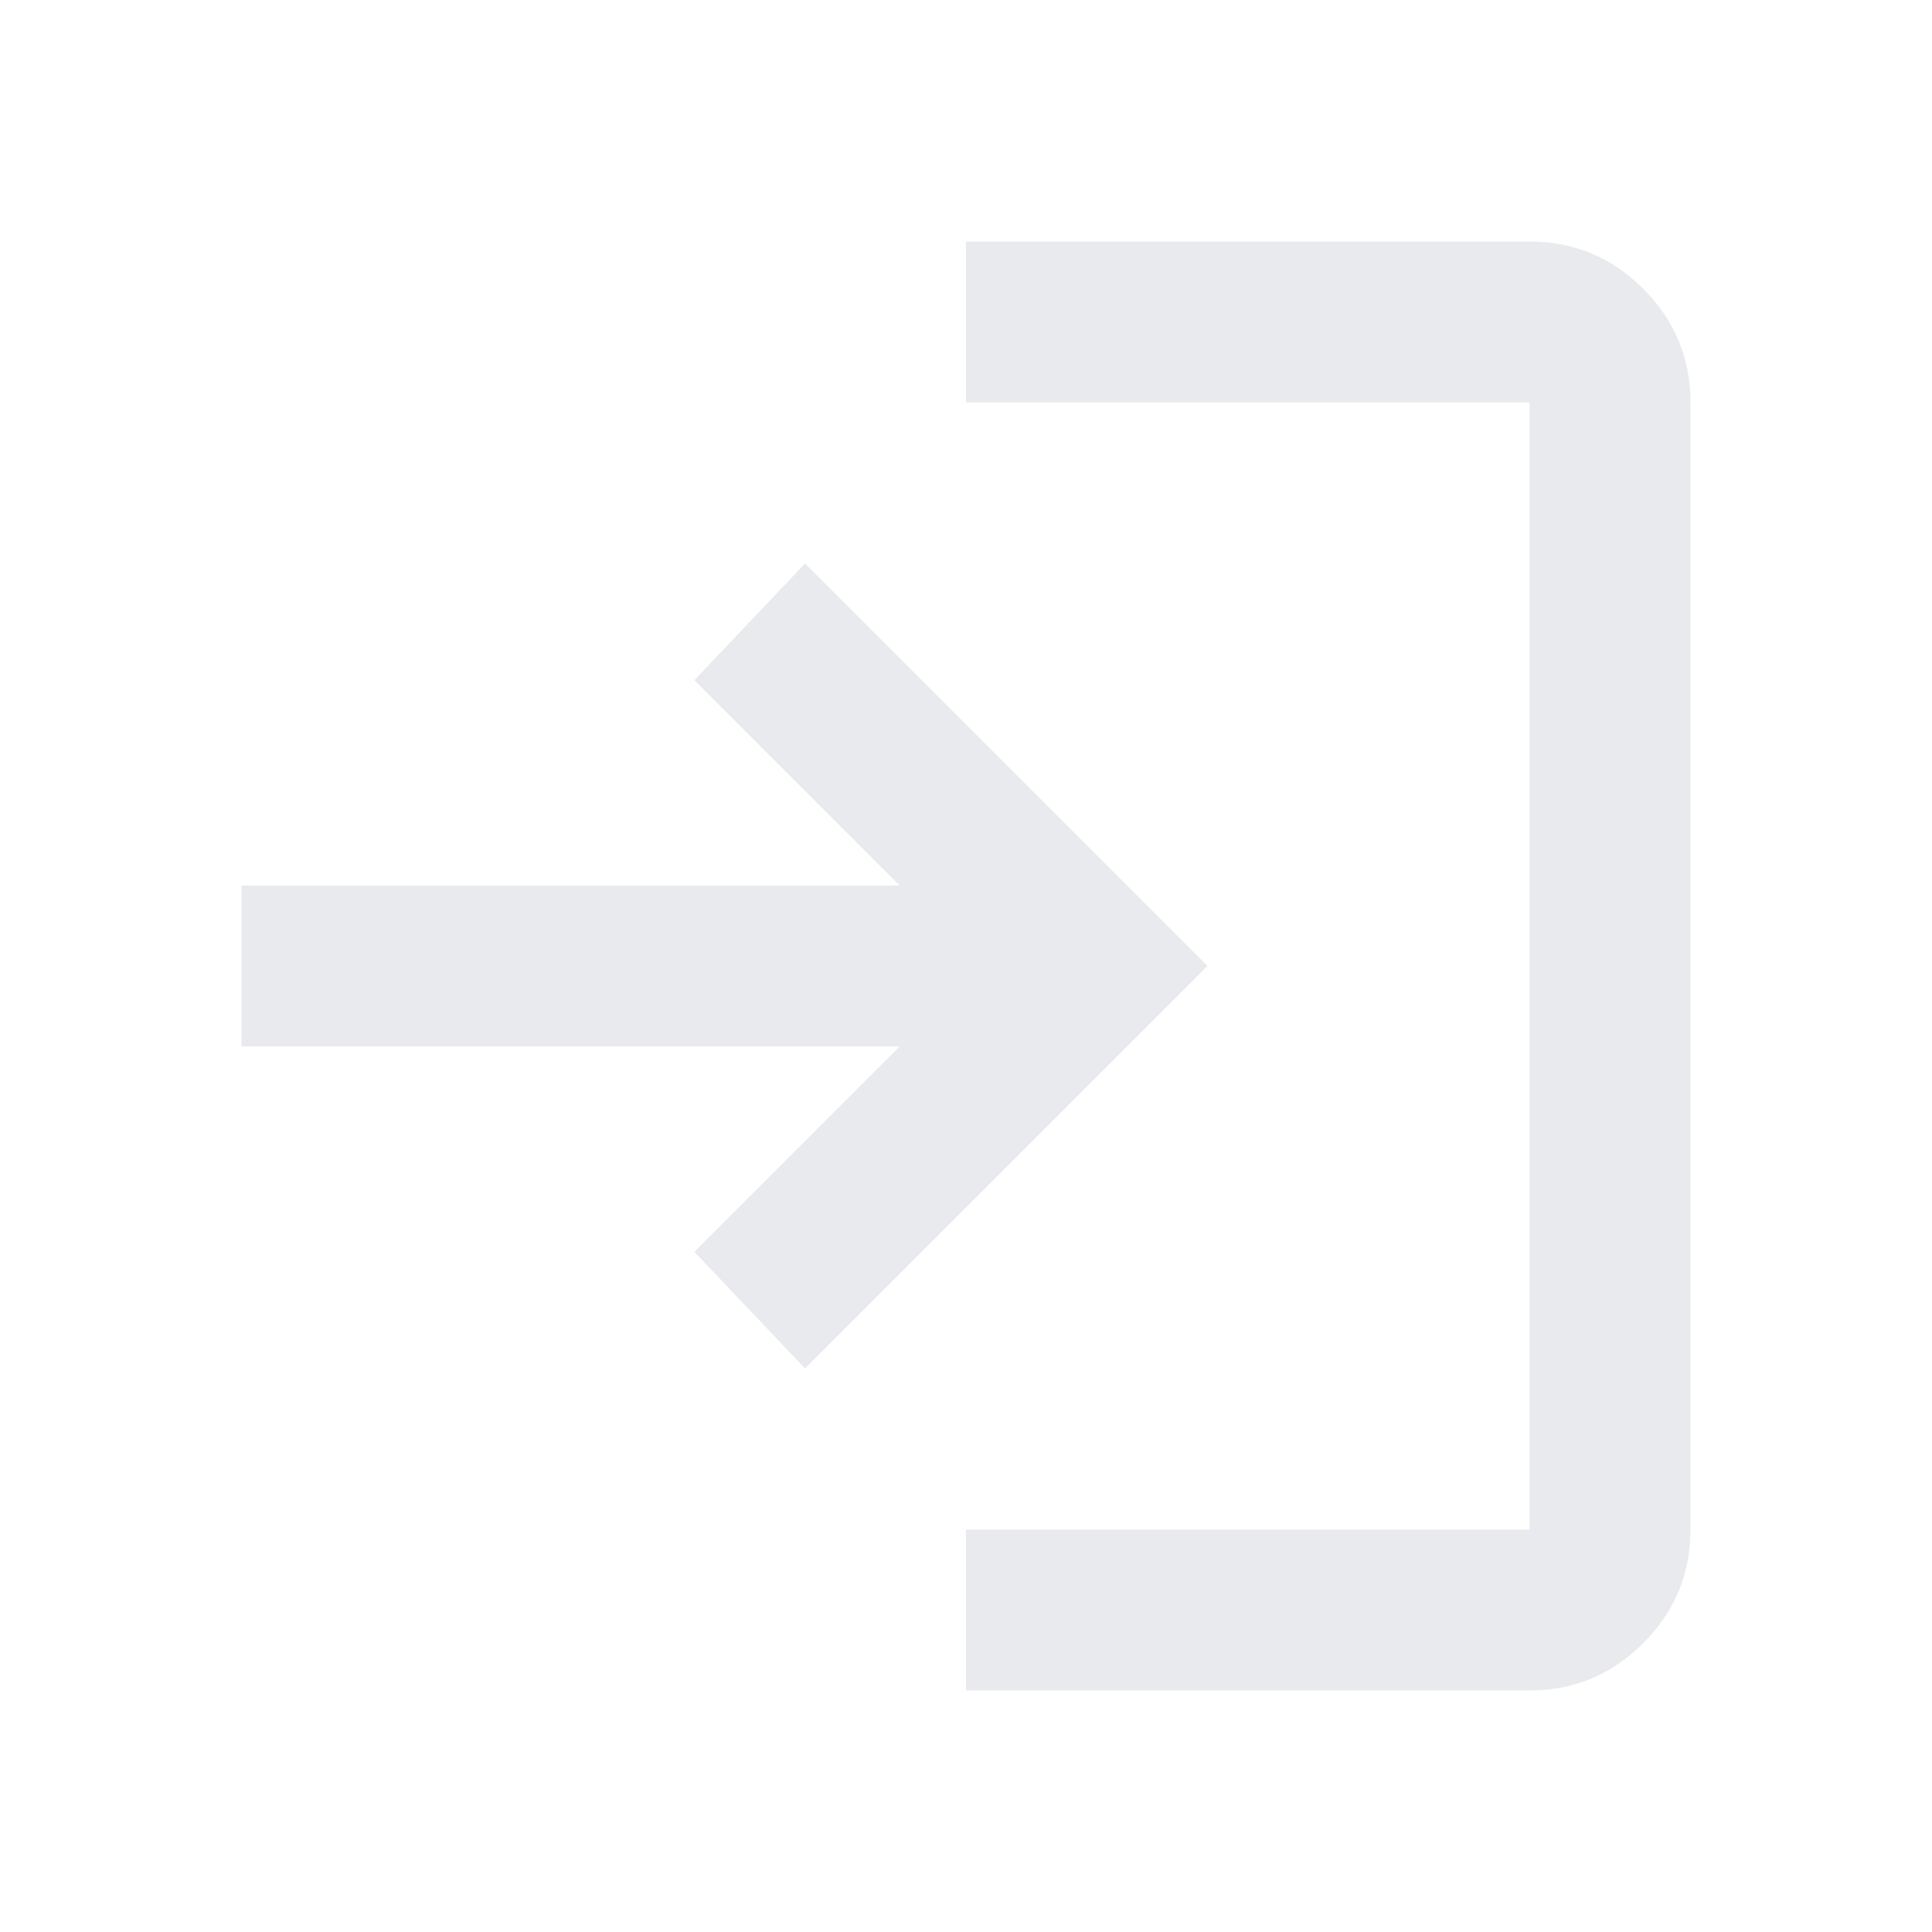
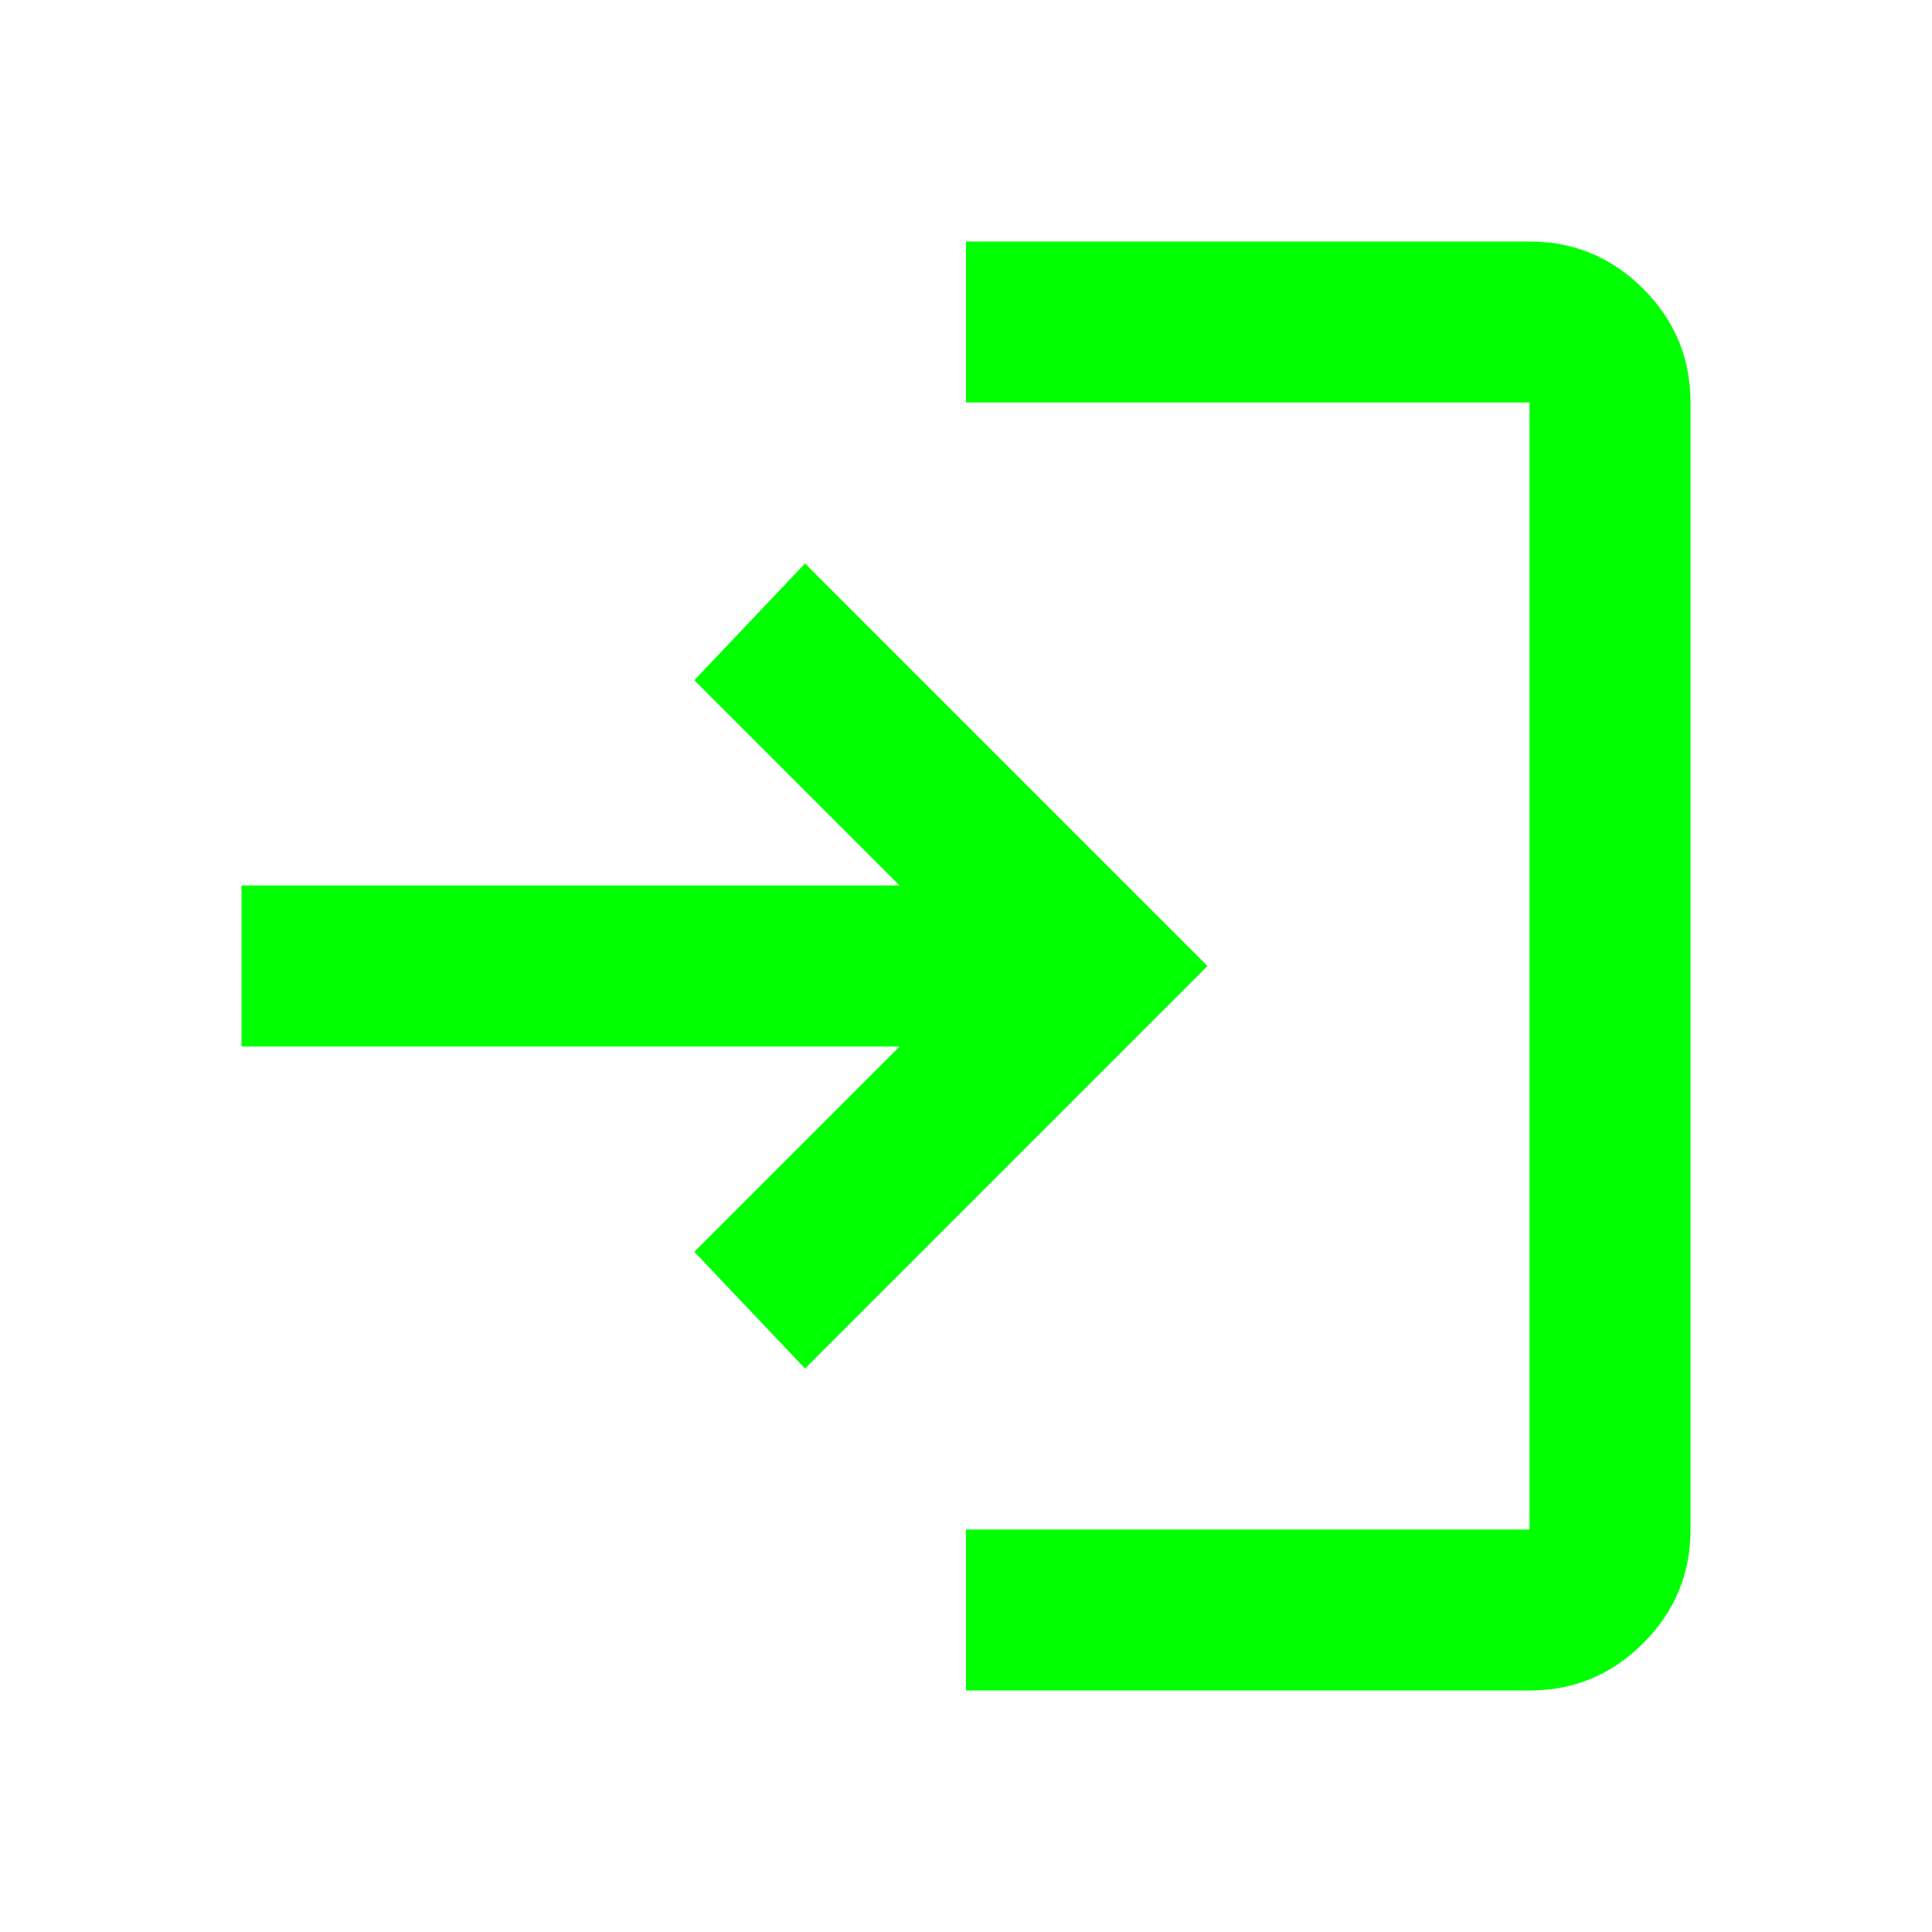
- <svg xmlns="http://www.w3.org/2000/svg" height="24px" viewBox="0 -960 960 960" width="24px" fill="#e8eaed">
+ <svg xmlns="http://www.w3.org/2000/svg" height="24px" viewBox="0 -960 960 960" width="24px" fill="#00FF00">
  <path d="M480-120v-80h280v-560H480v-80h280q33 0 56.5 23.5T840-760v560q0 33-23.5 56.5T760-120H480Zm-80-160-55-58 102-102H120v-80h327L345-622l55-58 200 200-200 200Z" />
</svg>
